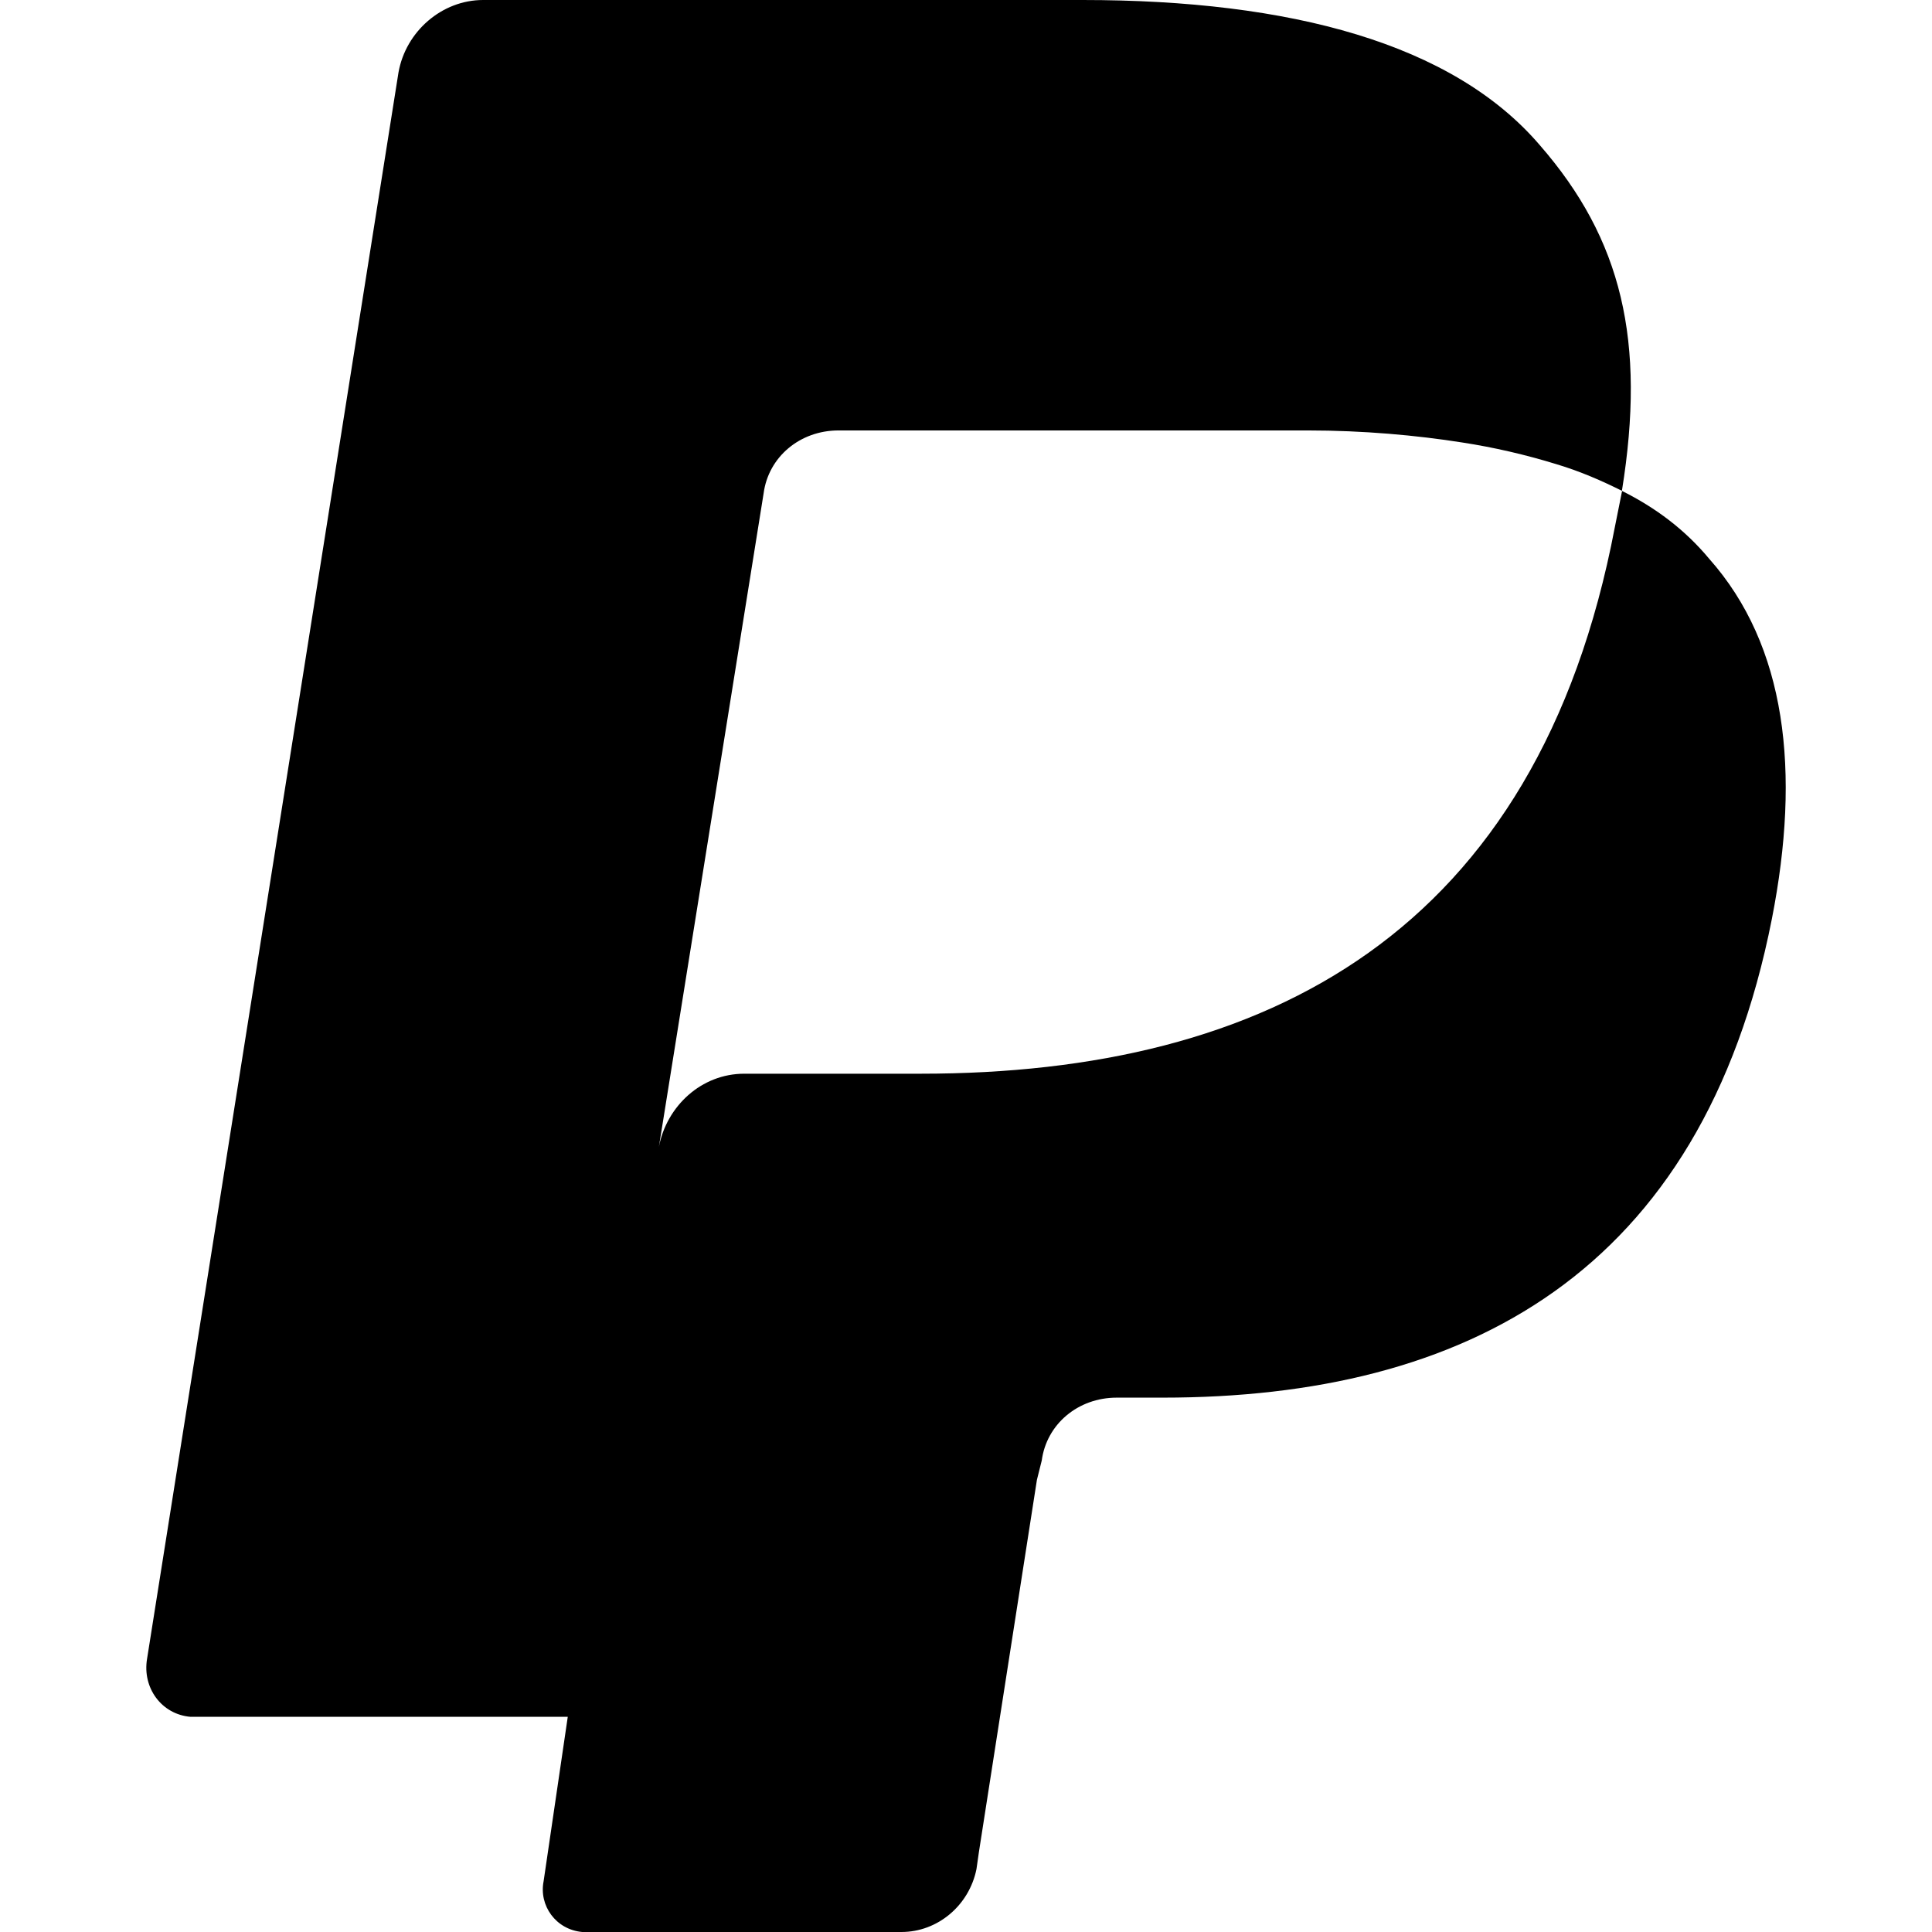
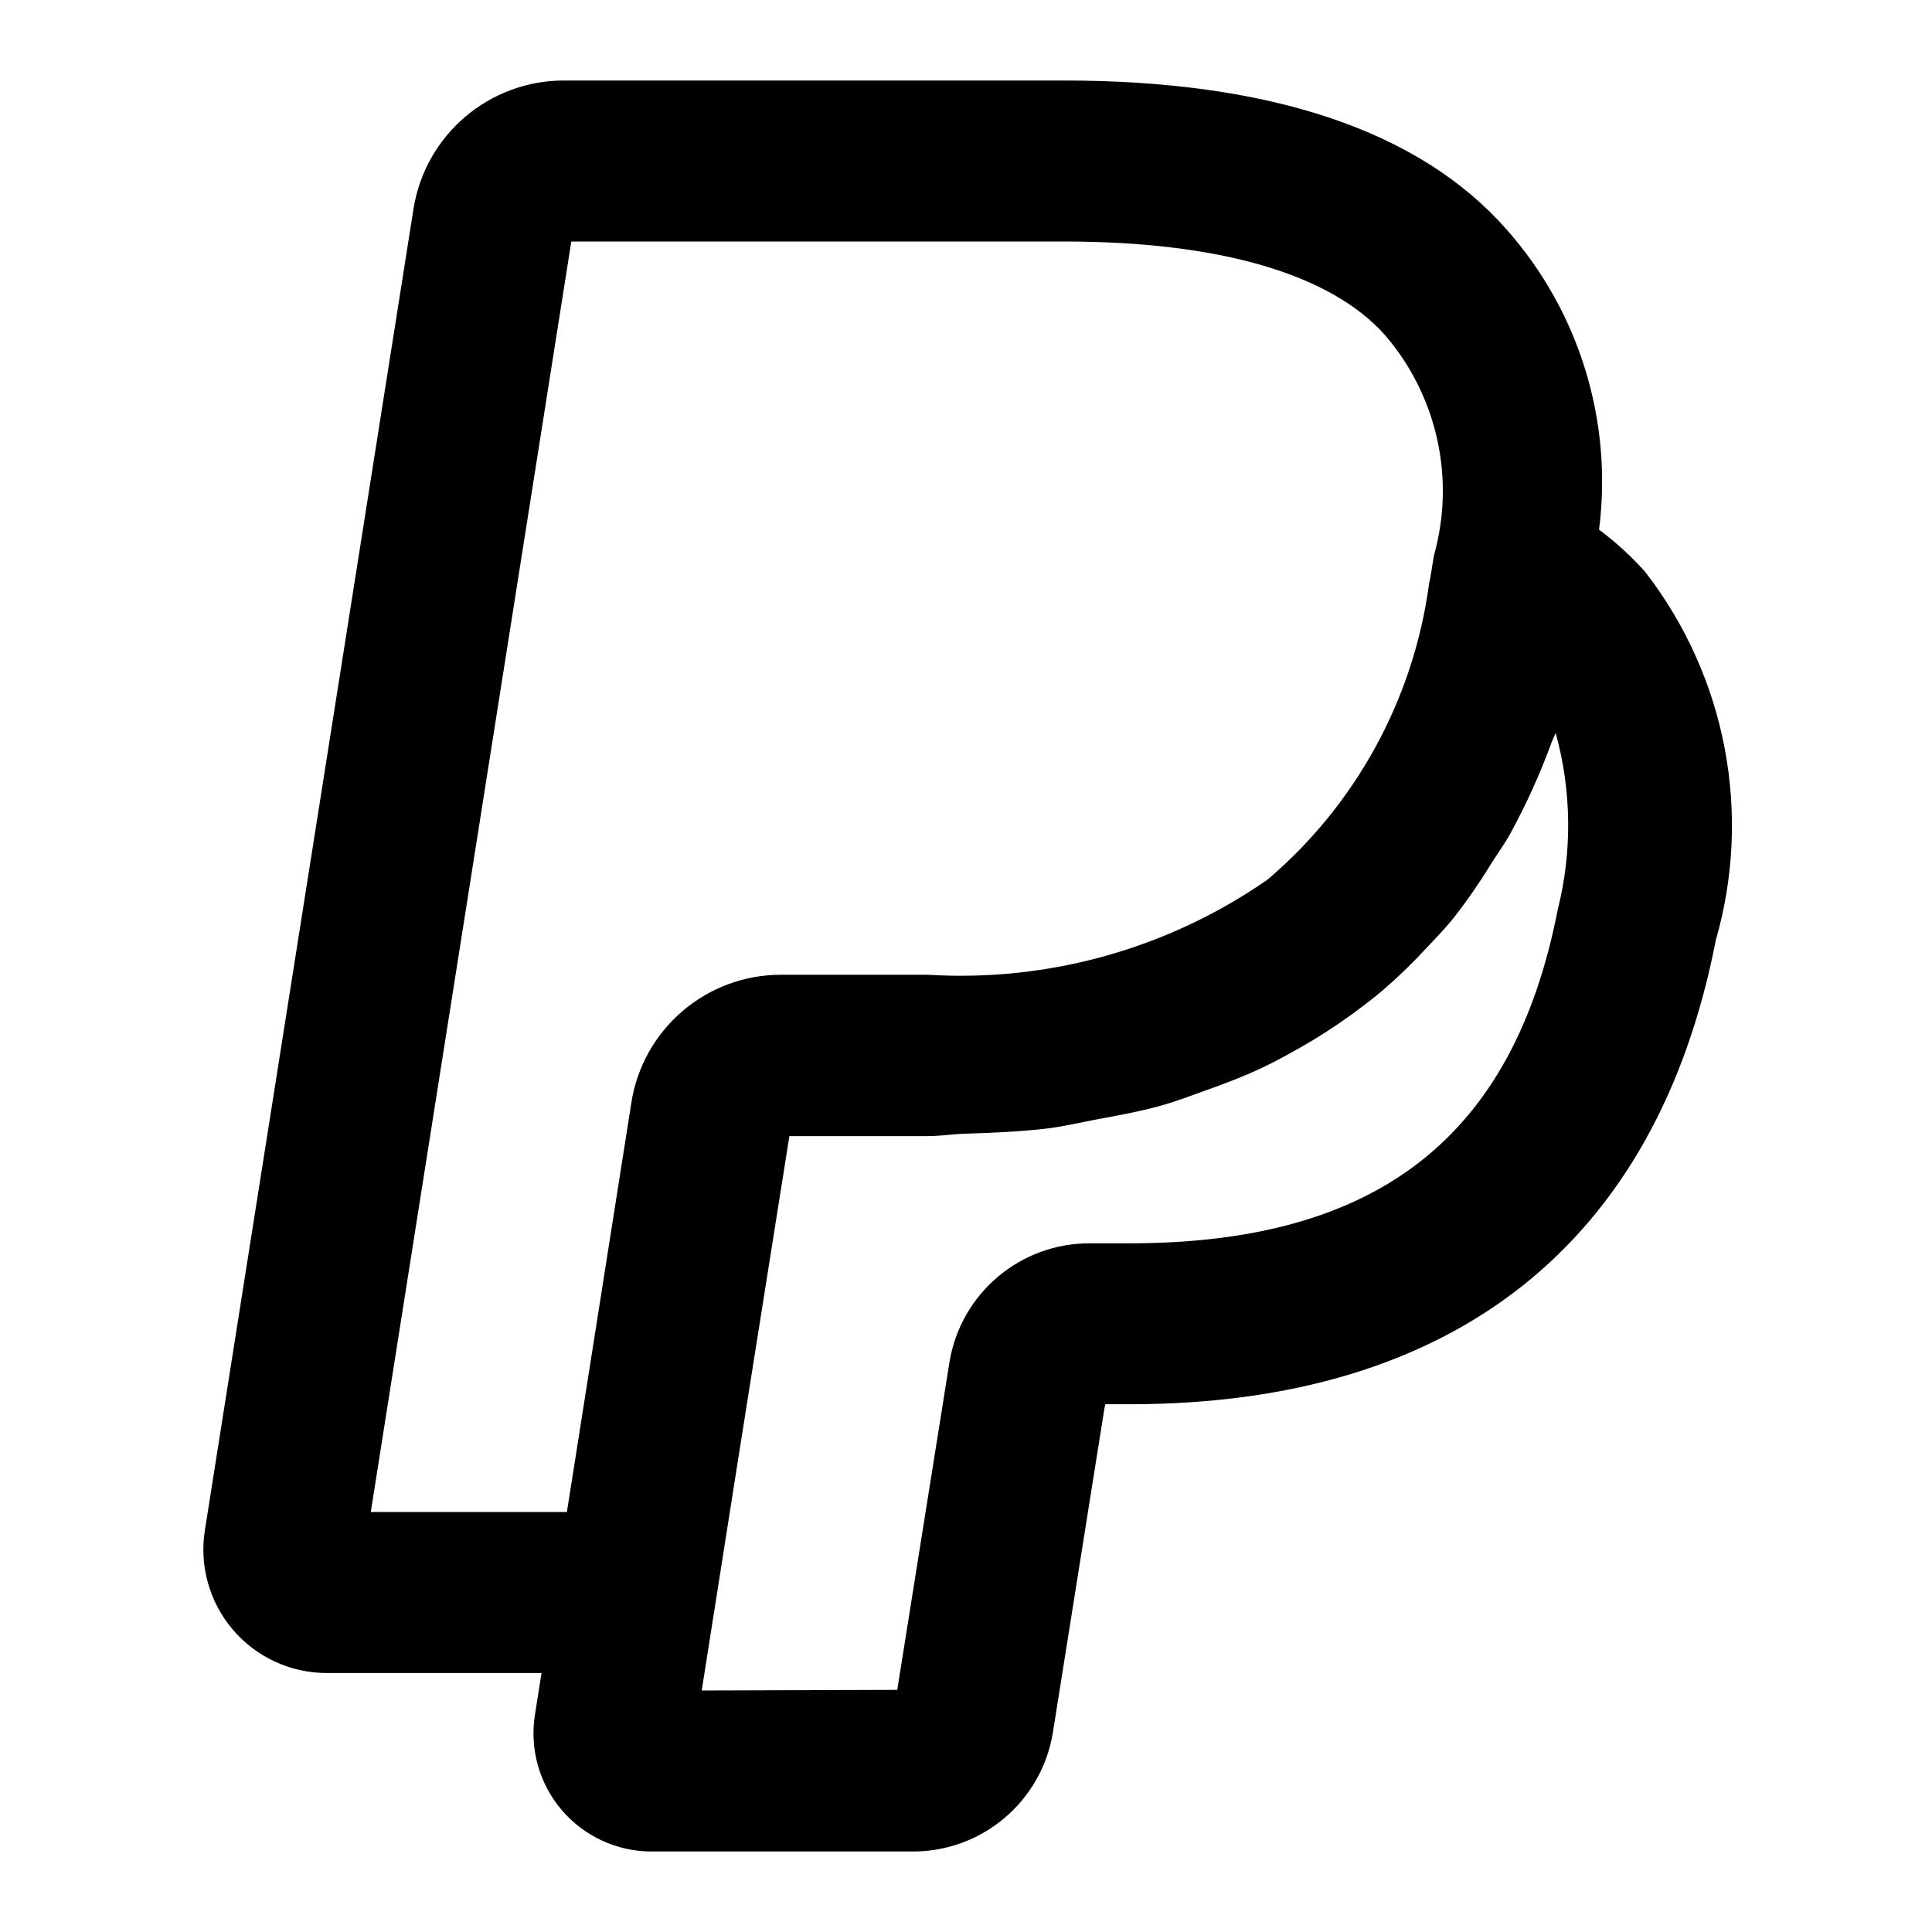
- <svg xmlns="http://www.w3.org/2000/svg" version="1.1" id="Capa_1" x="0px" y="0px" viewBox="0 0 24 24" style="enable-background:new 0 0 24 24;" xml:space="preserve" width="512" height="512">
-   <g>
-     <path d="M22.011,11.414c-0.871,4.416-3.815,5.948-7.569,5.948h-0.57c-0.481,0-0.871,0.33-0.931,0.781l-0.06,0.24l-0.721,4.626   l-0.03,0.21C12.039,23.67,11.648,24,11.198,24H7.233c-0.33-0.03-0.54-0.33-0.48-0.631l0.3-2.042H2.367   c-0.36-0.03-0.601-0.36-0.54-0.721L4.95,0.901C5.04,0.39,5.49,0,6.001,0h7.449c2.583,0,4.596,0.54,5.677,1.802   c1.021,1.171,1.321,2.433,1.021,4.295c-0.24-0.12-0.511-0.24-0.811-0.33c-0.39-0.12-0.781-0.21-1.171-0.27   c-0.57-0.09-1.231-0.15-1.922-0.15h-5.827c-0.481,0-0.871,0.33-0.931,0.781l-1.261,7.87l-0.04,0.248   c0.097-0.504,0.526-0.908,1.061-0.908h2.193c4.296,0,7.66-1.742,8.621-6.789c0.03-0.15,0.06-0.3,0.09-0.45   c0.42,0.21,0.781,0.481,1.081,0.841C22.191,8.02,22.371,9.582,22.011,11.414z" />
-   </g>
+ <svg xmlns="http://www.w3.org/2000/svg" viewBox="0 0 24 24" id="paypal">
+   <path d="M20.437,7.104a3.823,3.823,0,0,0-.573-.524,4.725,4.725,0,0,0-1.158-3.74C17.623,1.619,15.775,1,13.214,1H7.001A1.892,1.892,0,0,0,5.137,2.592L2.547,18.998A1.533,1.533,0,0,0,4.063,20.783H6.727l-.082.521A1.467,1.467,0,0,0,8.093,23h3.234a1.761,1.761,0,0,0,1.751-1.47l.641-4.031.011-.055h.299c4.032,0,6.551-1.993,7.285-5.763A5.149,5.149,0,0,0,20.437,7.104ZM7.842,13.704l-.714,4.535-.086.544H4.606L7.097,3H13.214c1.936,0,3.317.404,3.992,1.164a2.967,2.967,0,0,1,.608,2.733l-.019.112c-.012.076-.023.151-.043.246a5.846,5.846,0,0,1-2.005,3.671,6.677,6.677,0,0,1-4.218,1.183H9.707A1.88,1.88,0,0,0,7.842,13.704Zm11.509-2.405c-.551,2.828-2.242,4.146-5.322,4.146h-.483a1.761,1.761,0,0,0-1.751,1.473l-.649,4.074L8.717,21l.478-3.034.611-3.853h1.719c.157,0,.295-.024.448-.029.359-.012.717-.026,1.053-.068.205-.026.394-.072.59-.109.273-.05.545-.1.801-.171.19-.053.368-.121.549-.186.239-.085.475-.174.698-.279.168-.079.328-.167.487-.257a6.771,6.771,0,0,0,.612-.392c.142-.103.282-.208.415-.321a6.564,6.564,0,0,0,.537-.519c.113-.121.229-.238.333-.367a7.09,7.09,0,0,0,.48-.693c.076-.122.161-.235.232-.364a8.332,8.332,0,0,0,.521-1.153c.009-.024.021-.044.03-.068.004-.011.01-.021.014-.032A4.299,4.299,0,0,1,19.351,11.299Z" />
</svg>
